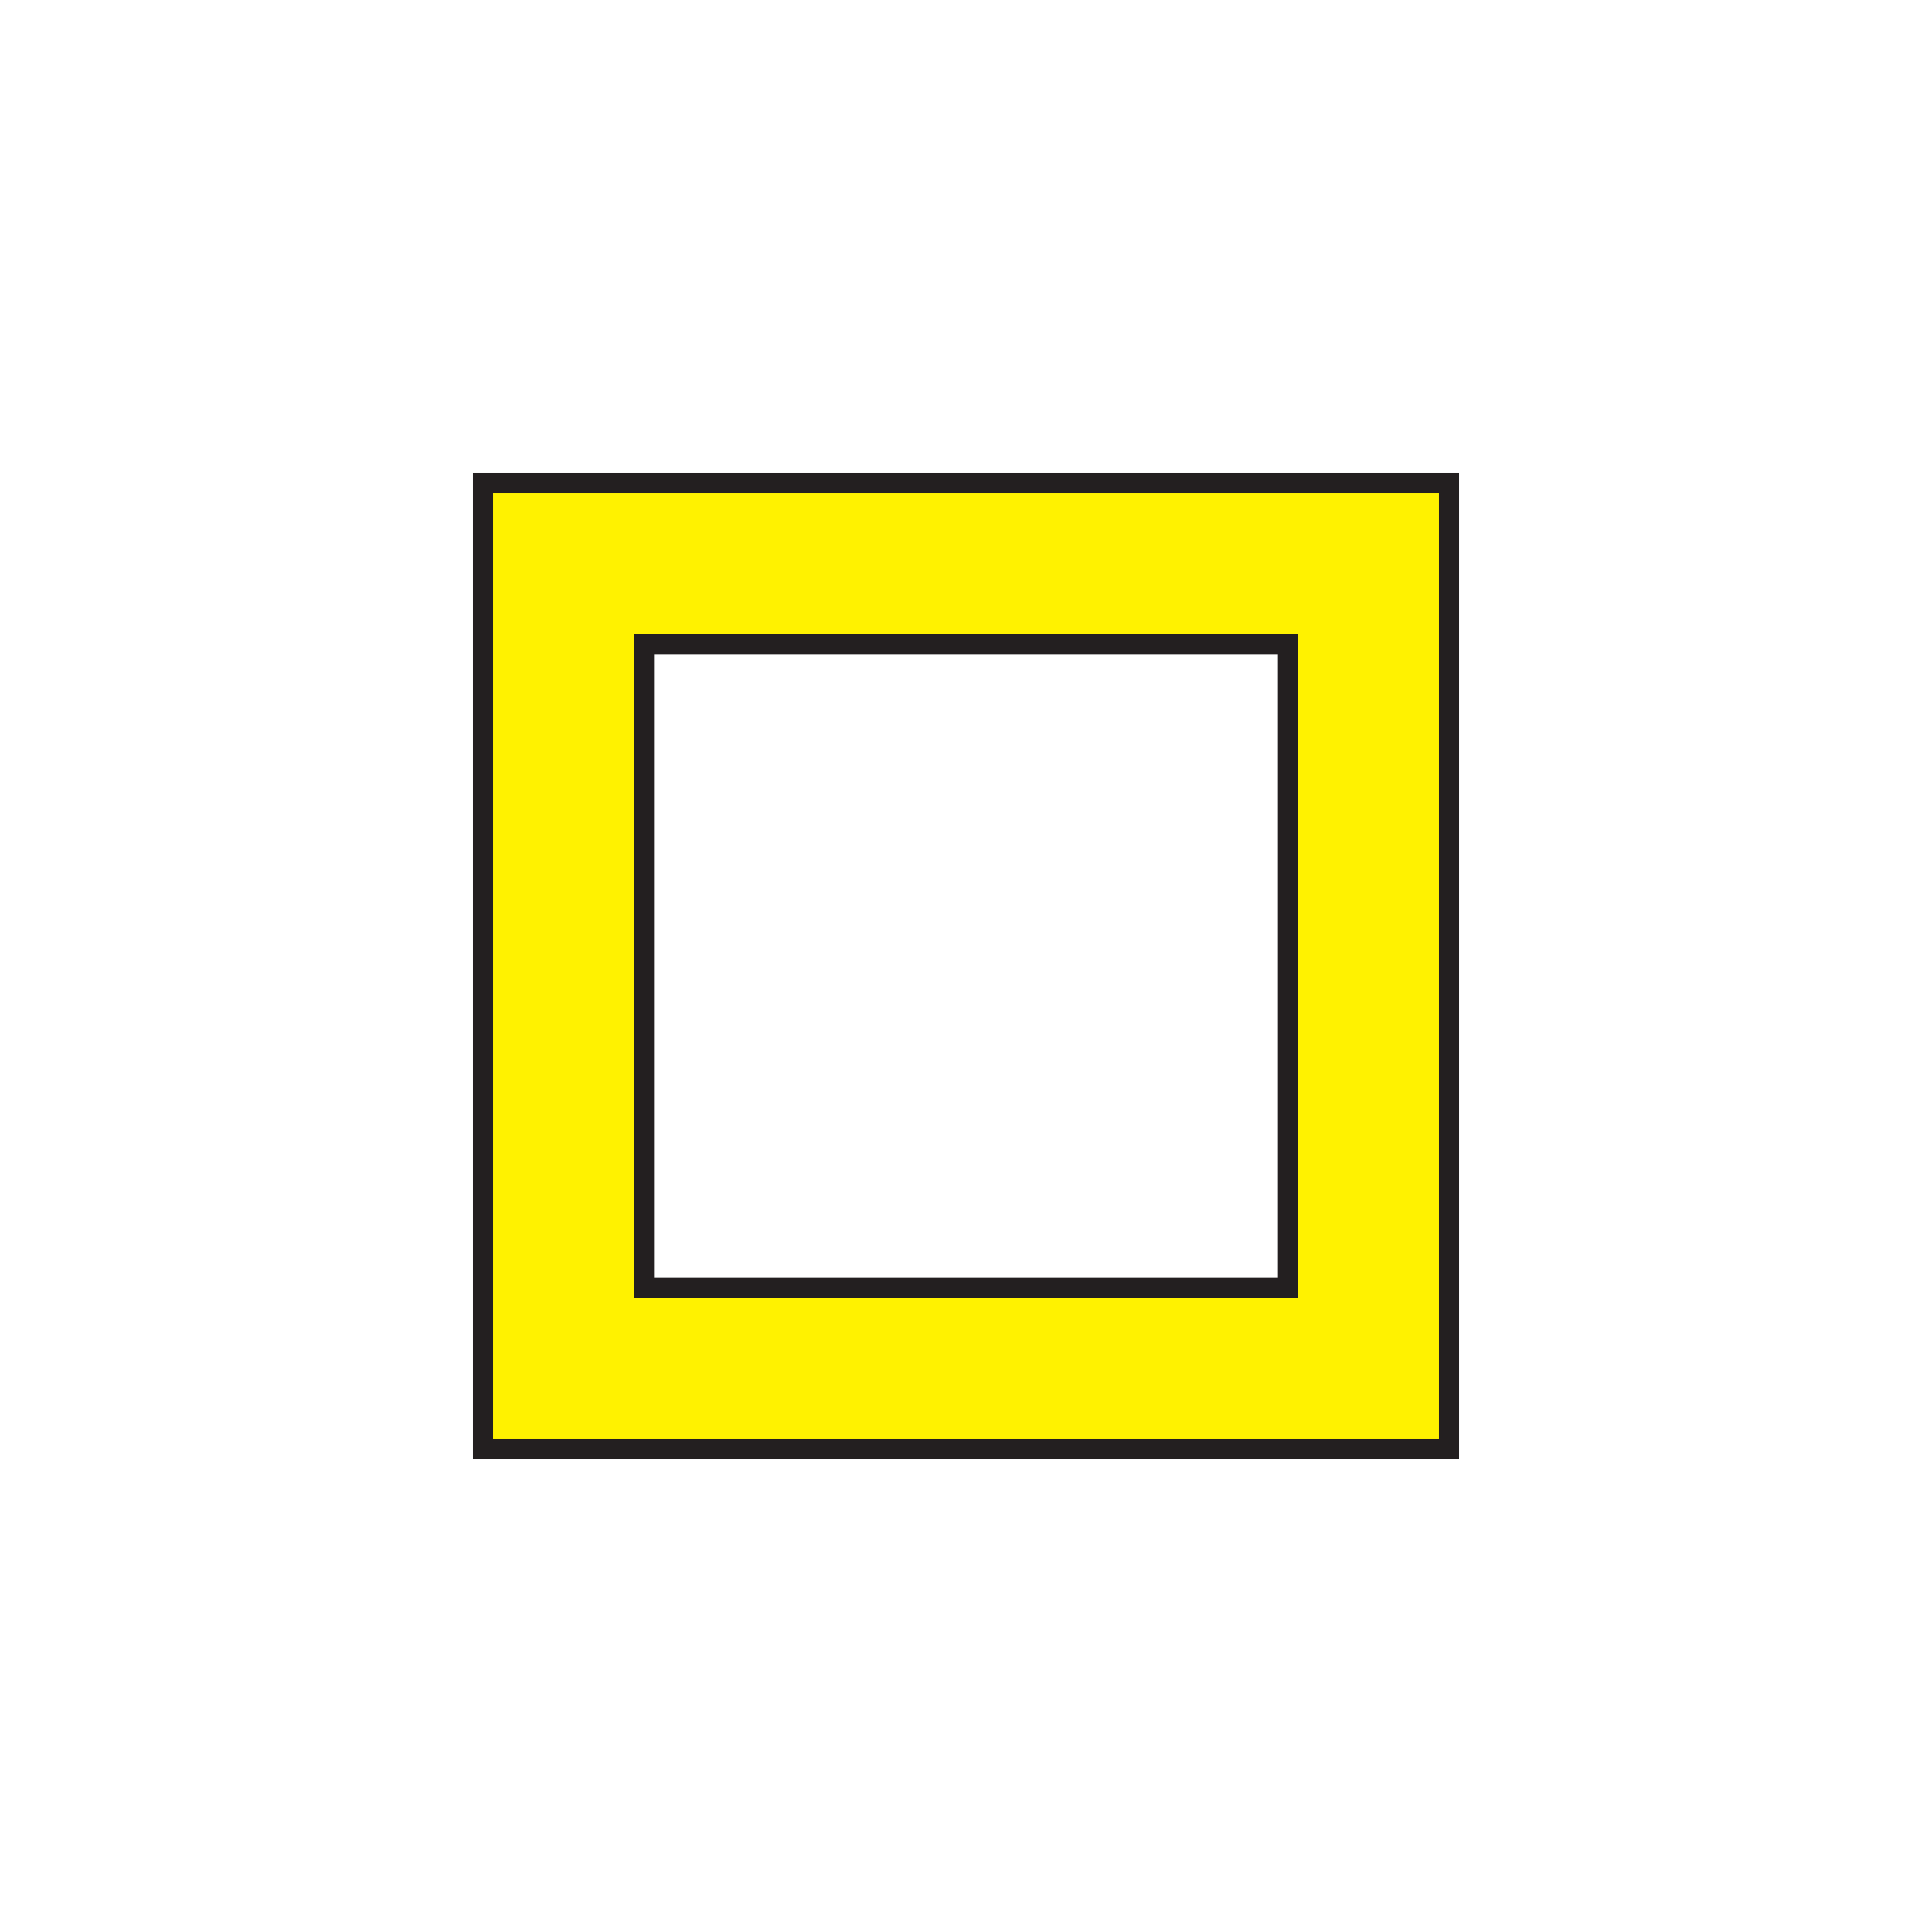
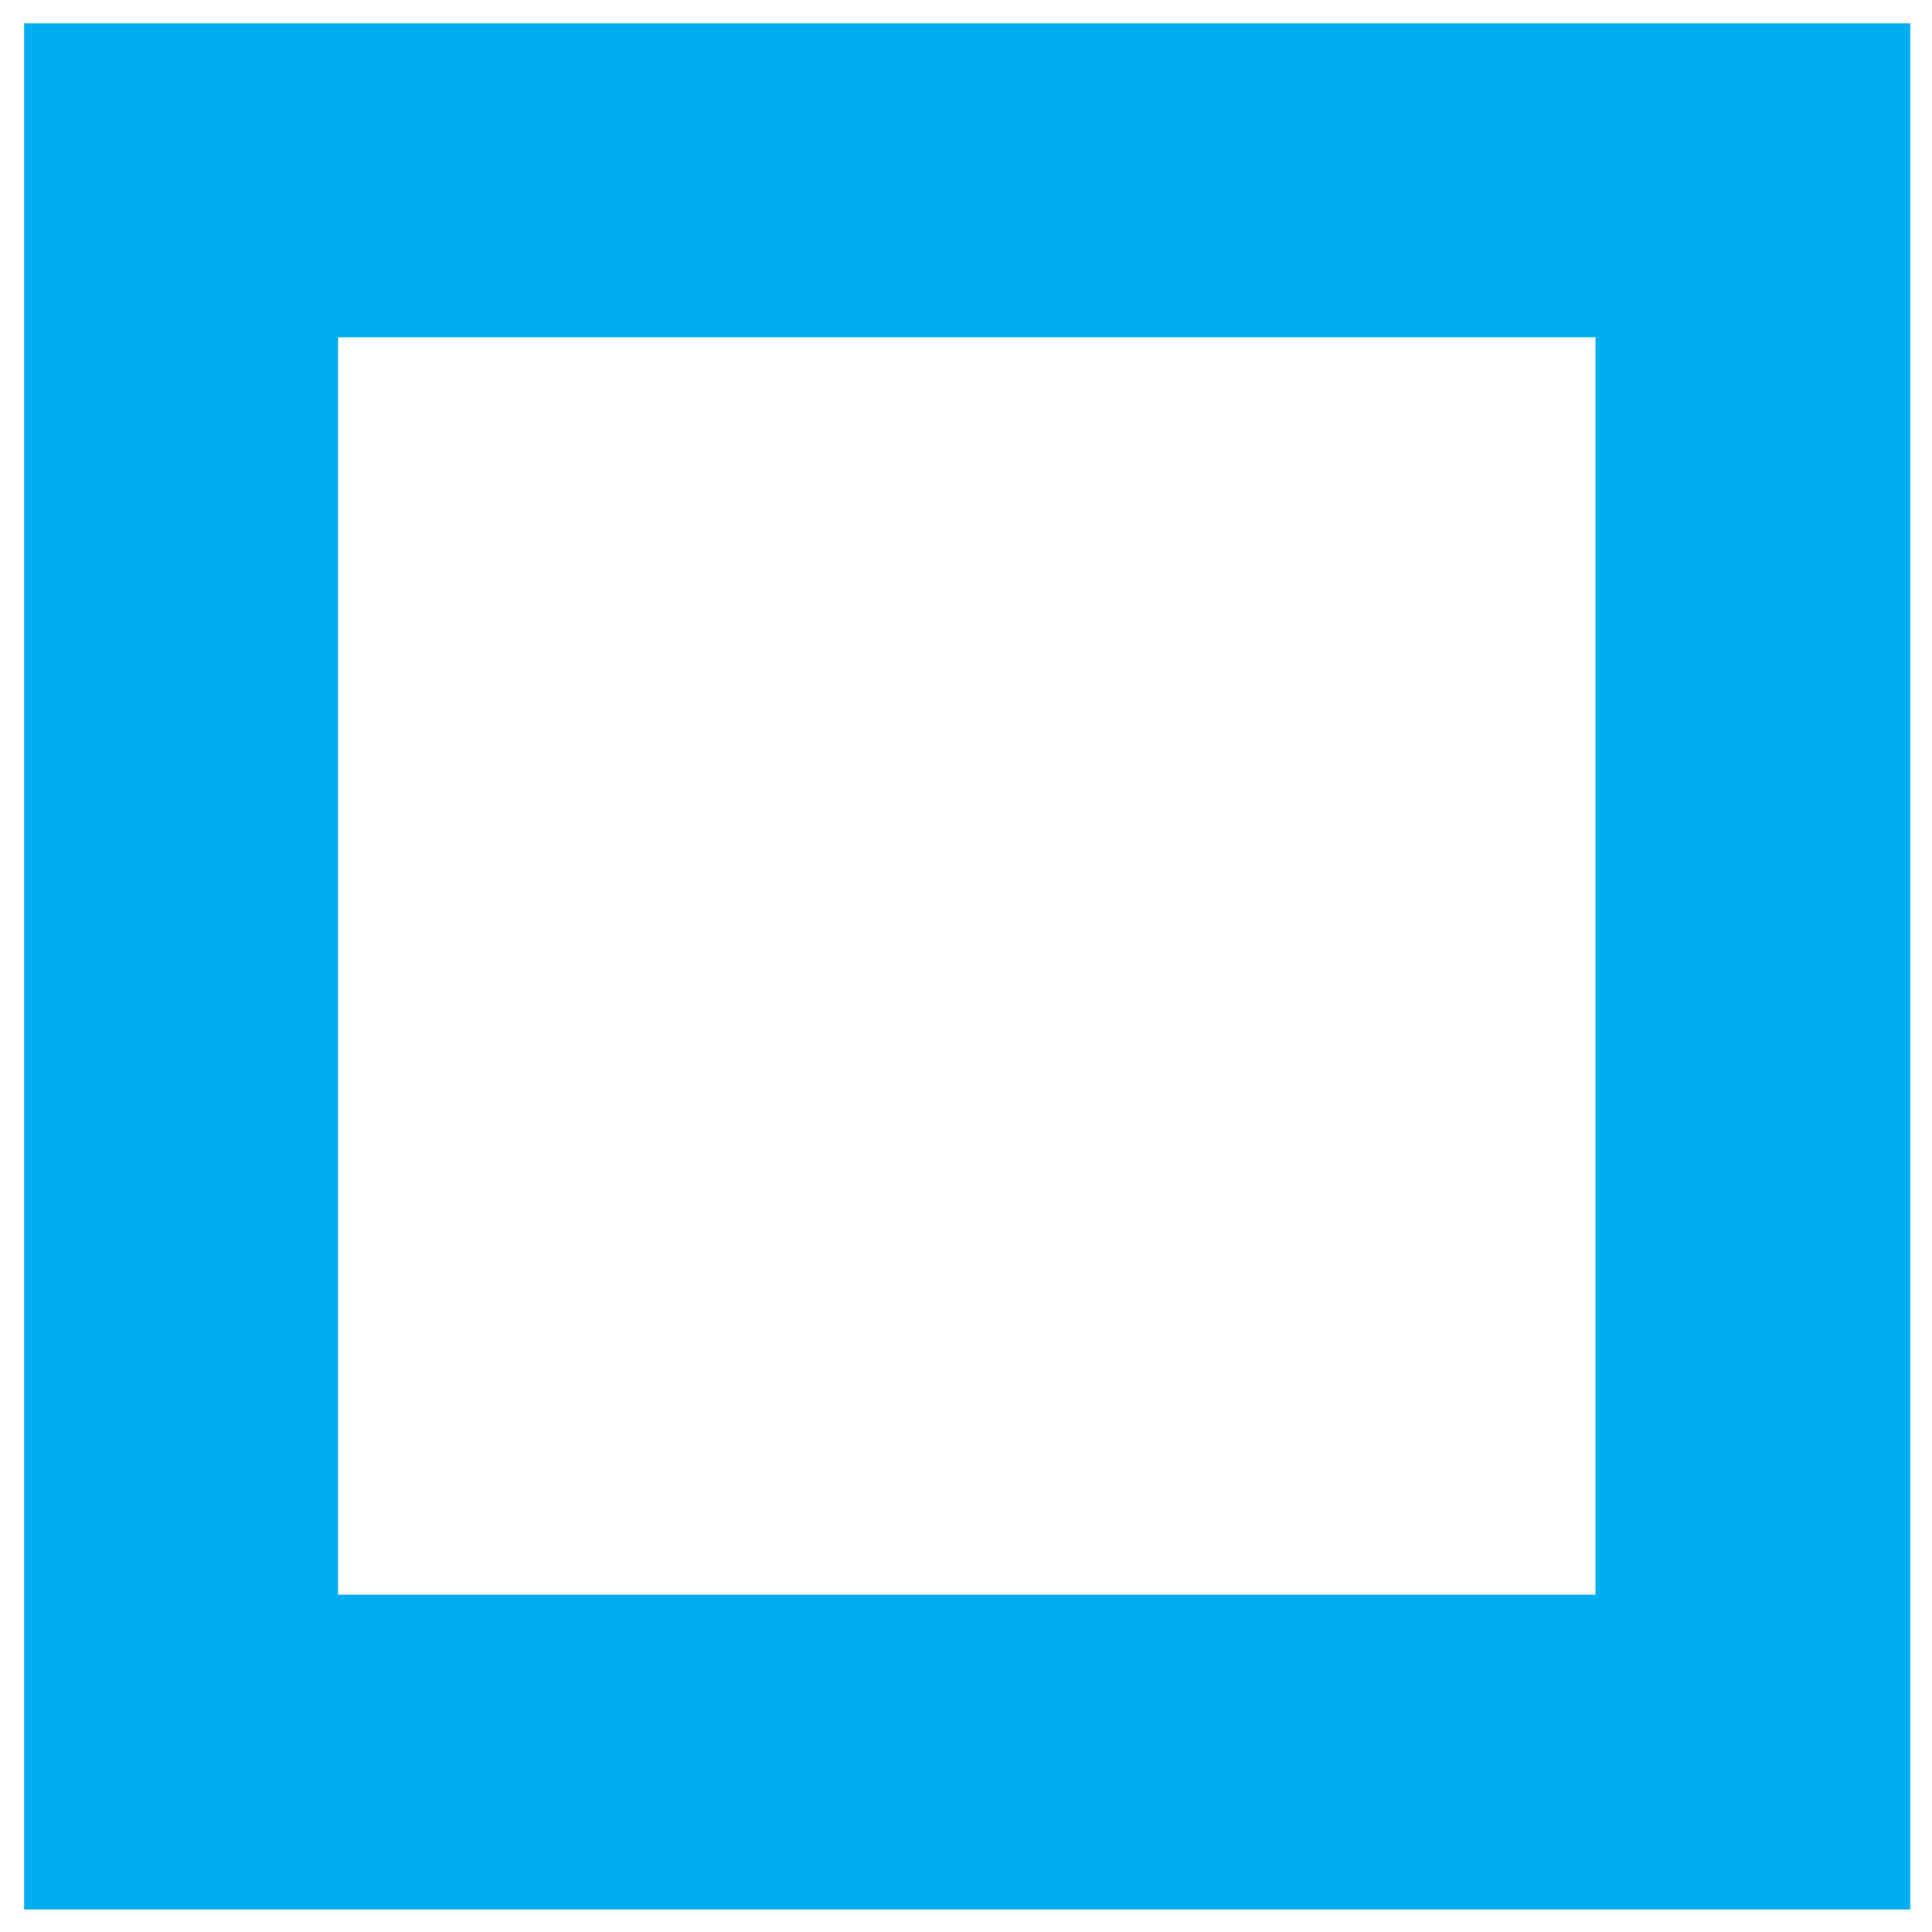
<svg xmlns="http://www.w3.org/2000/svg" id="Layer_1" version="1.1" viewBox="0 0 24 24">
  <defs>
    <style>
      .st0 {
-         fill: #fff200;
-         stroke: #231f20;
-         stroke-miterlimit: 10;
-         stroke-width: .25px;
+         fill: #00aeef;
      }
    </style>
  </defs>
-   <path class="st0" d="M8,8v8-8ZM6,18V6h12v12H6ZM8,16h8v-8h-8v8Z" />
+   <path class="st0" d="M4.2,4.19v15.62V4.19ZM.3,23.71V.29h23.43v23.43H.3ZM4.2,19.81h15.62V4.19H4.2v15.62Z" />
</svg>
